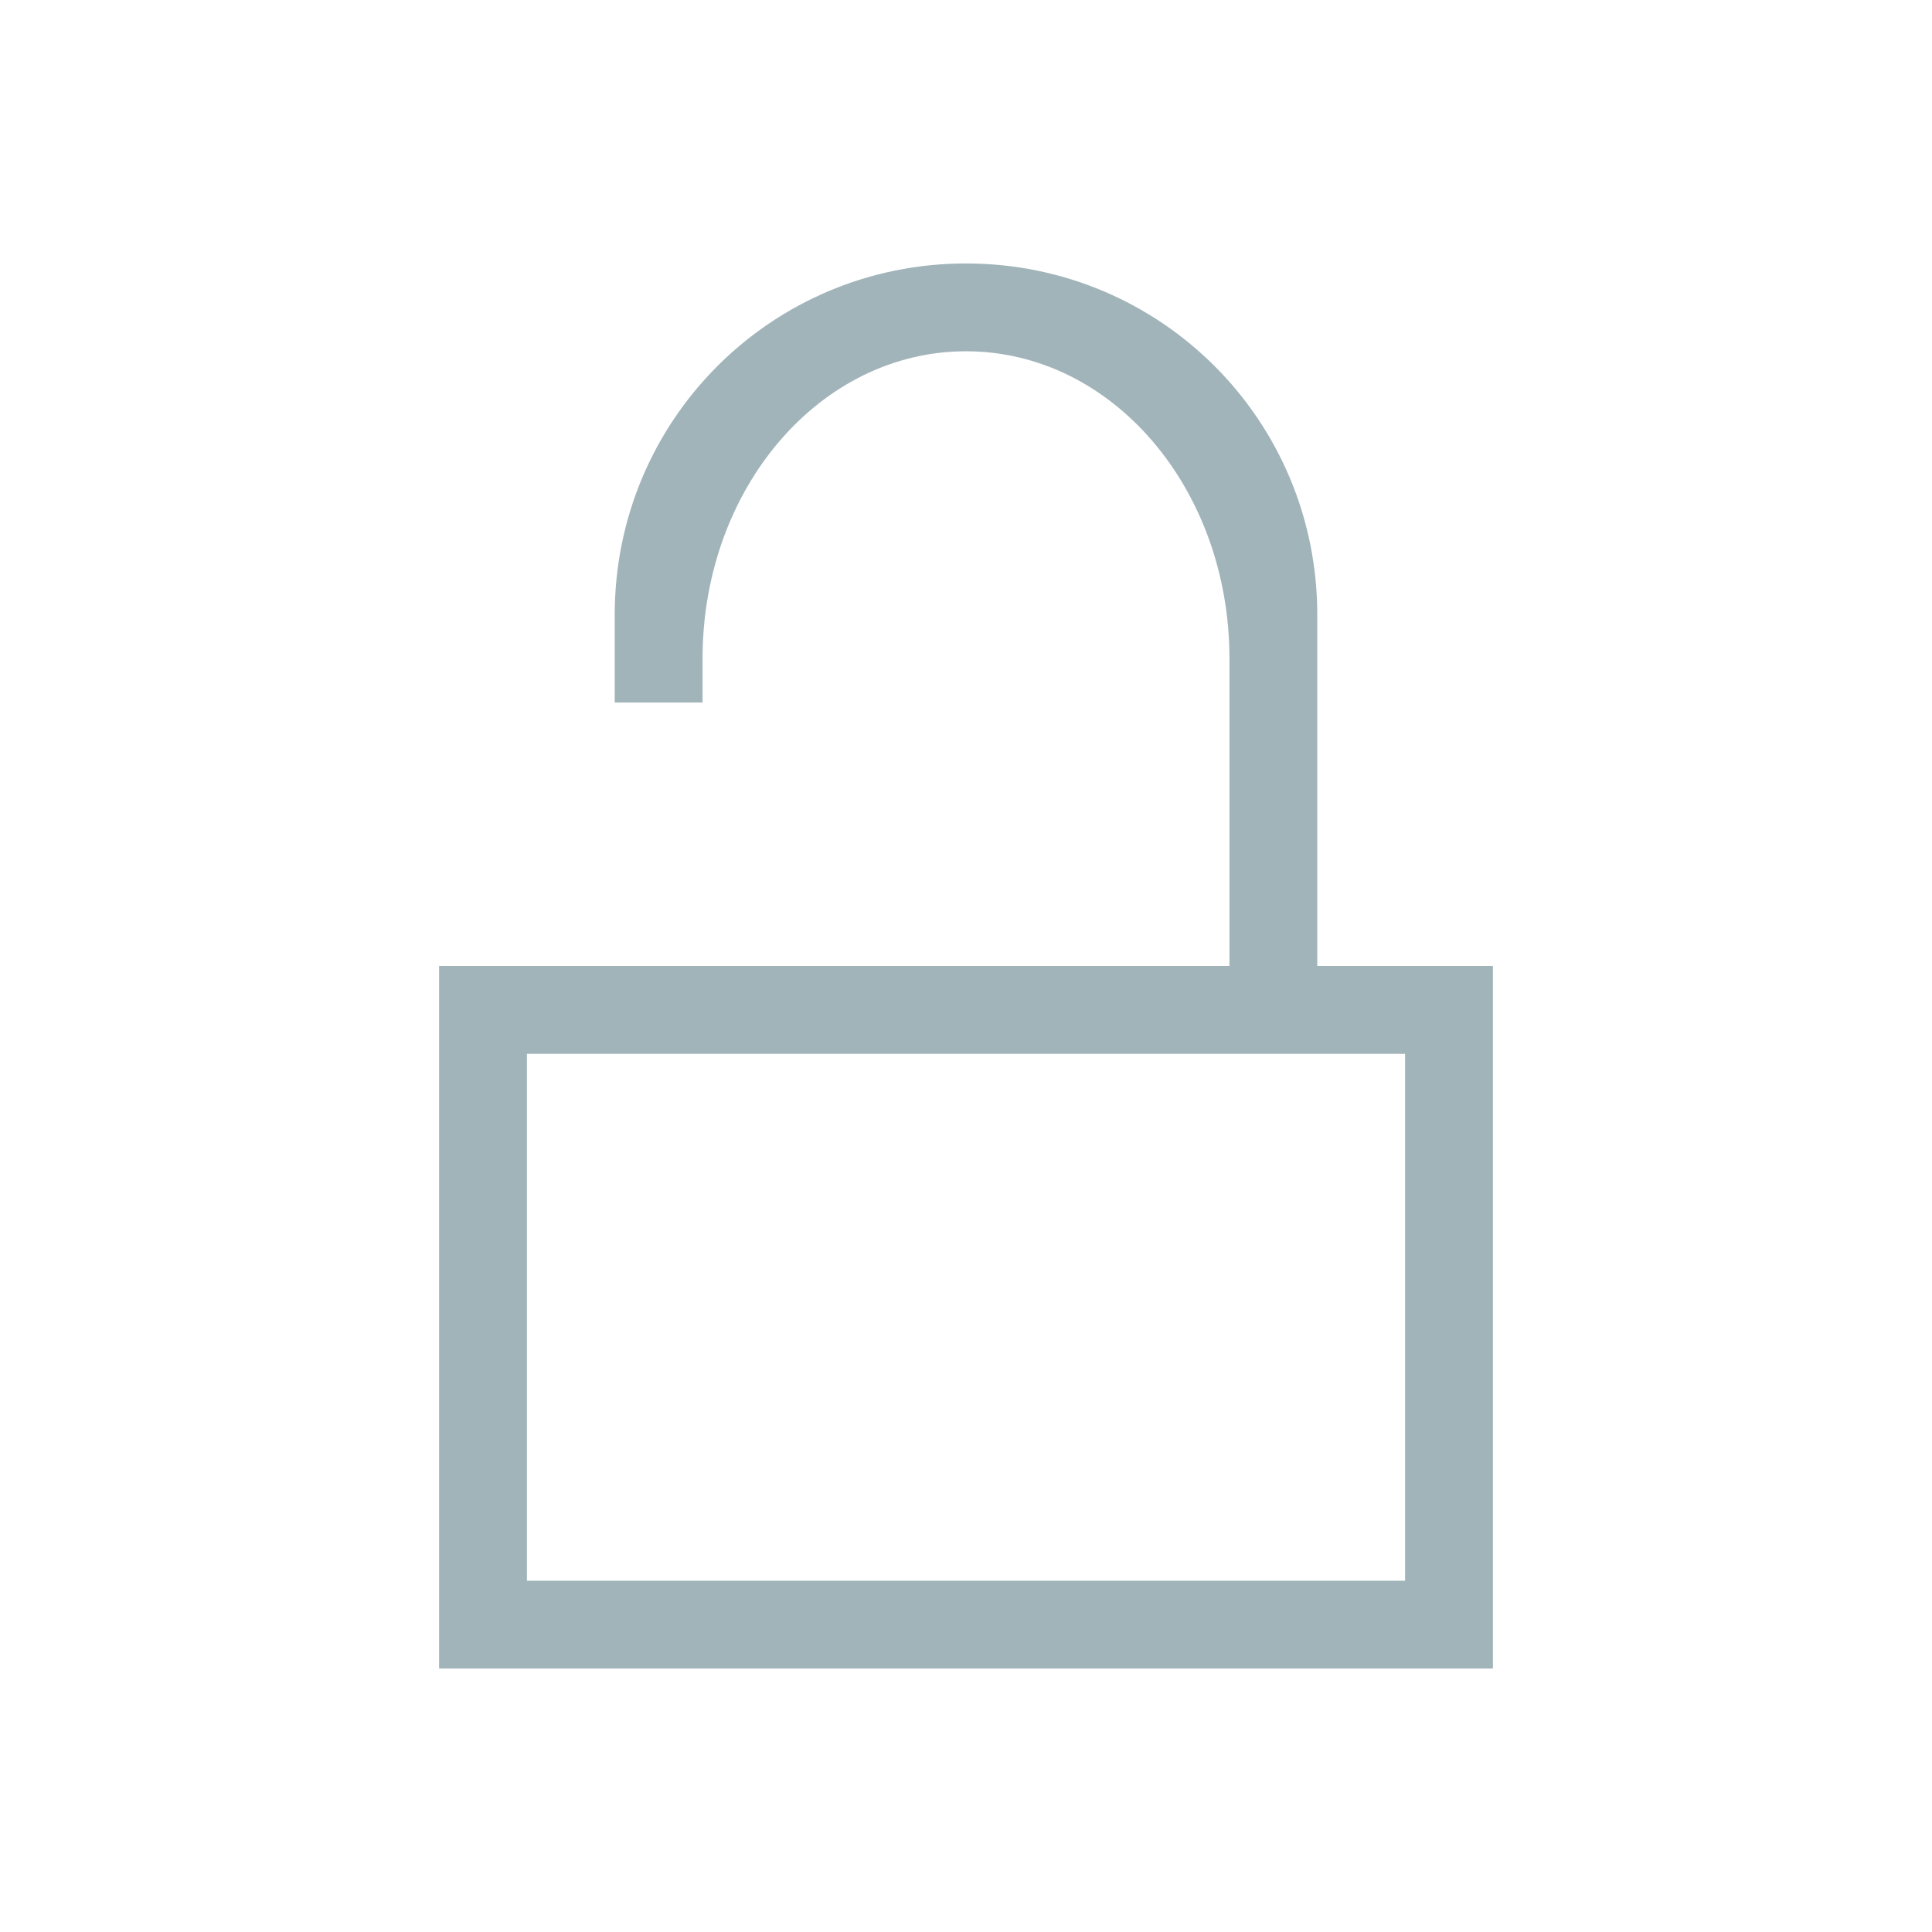
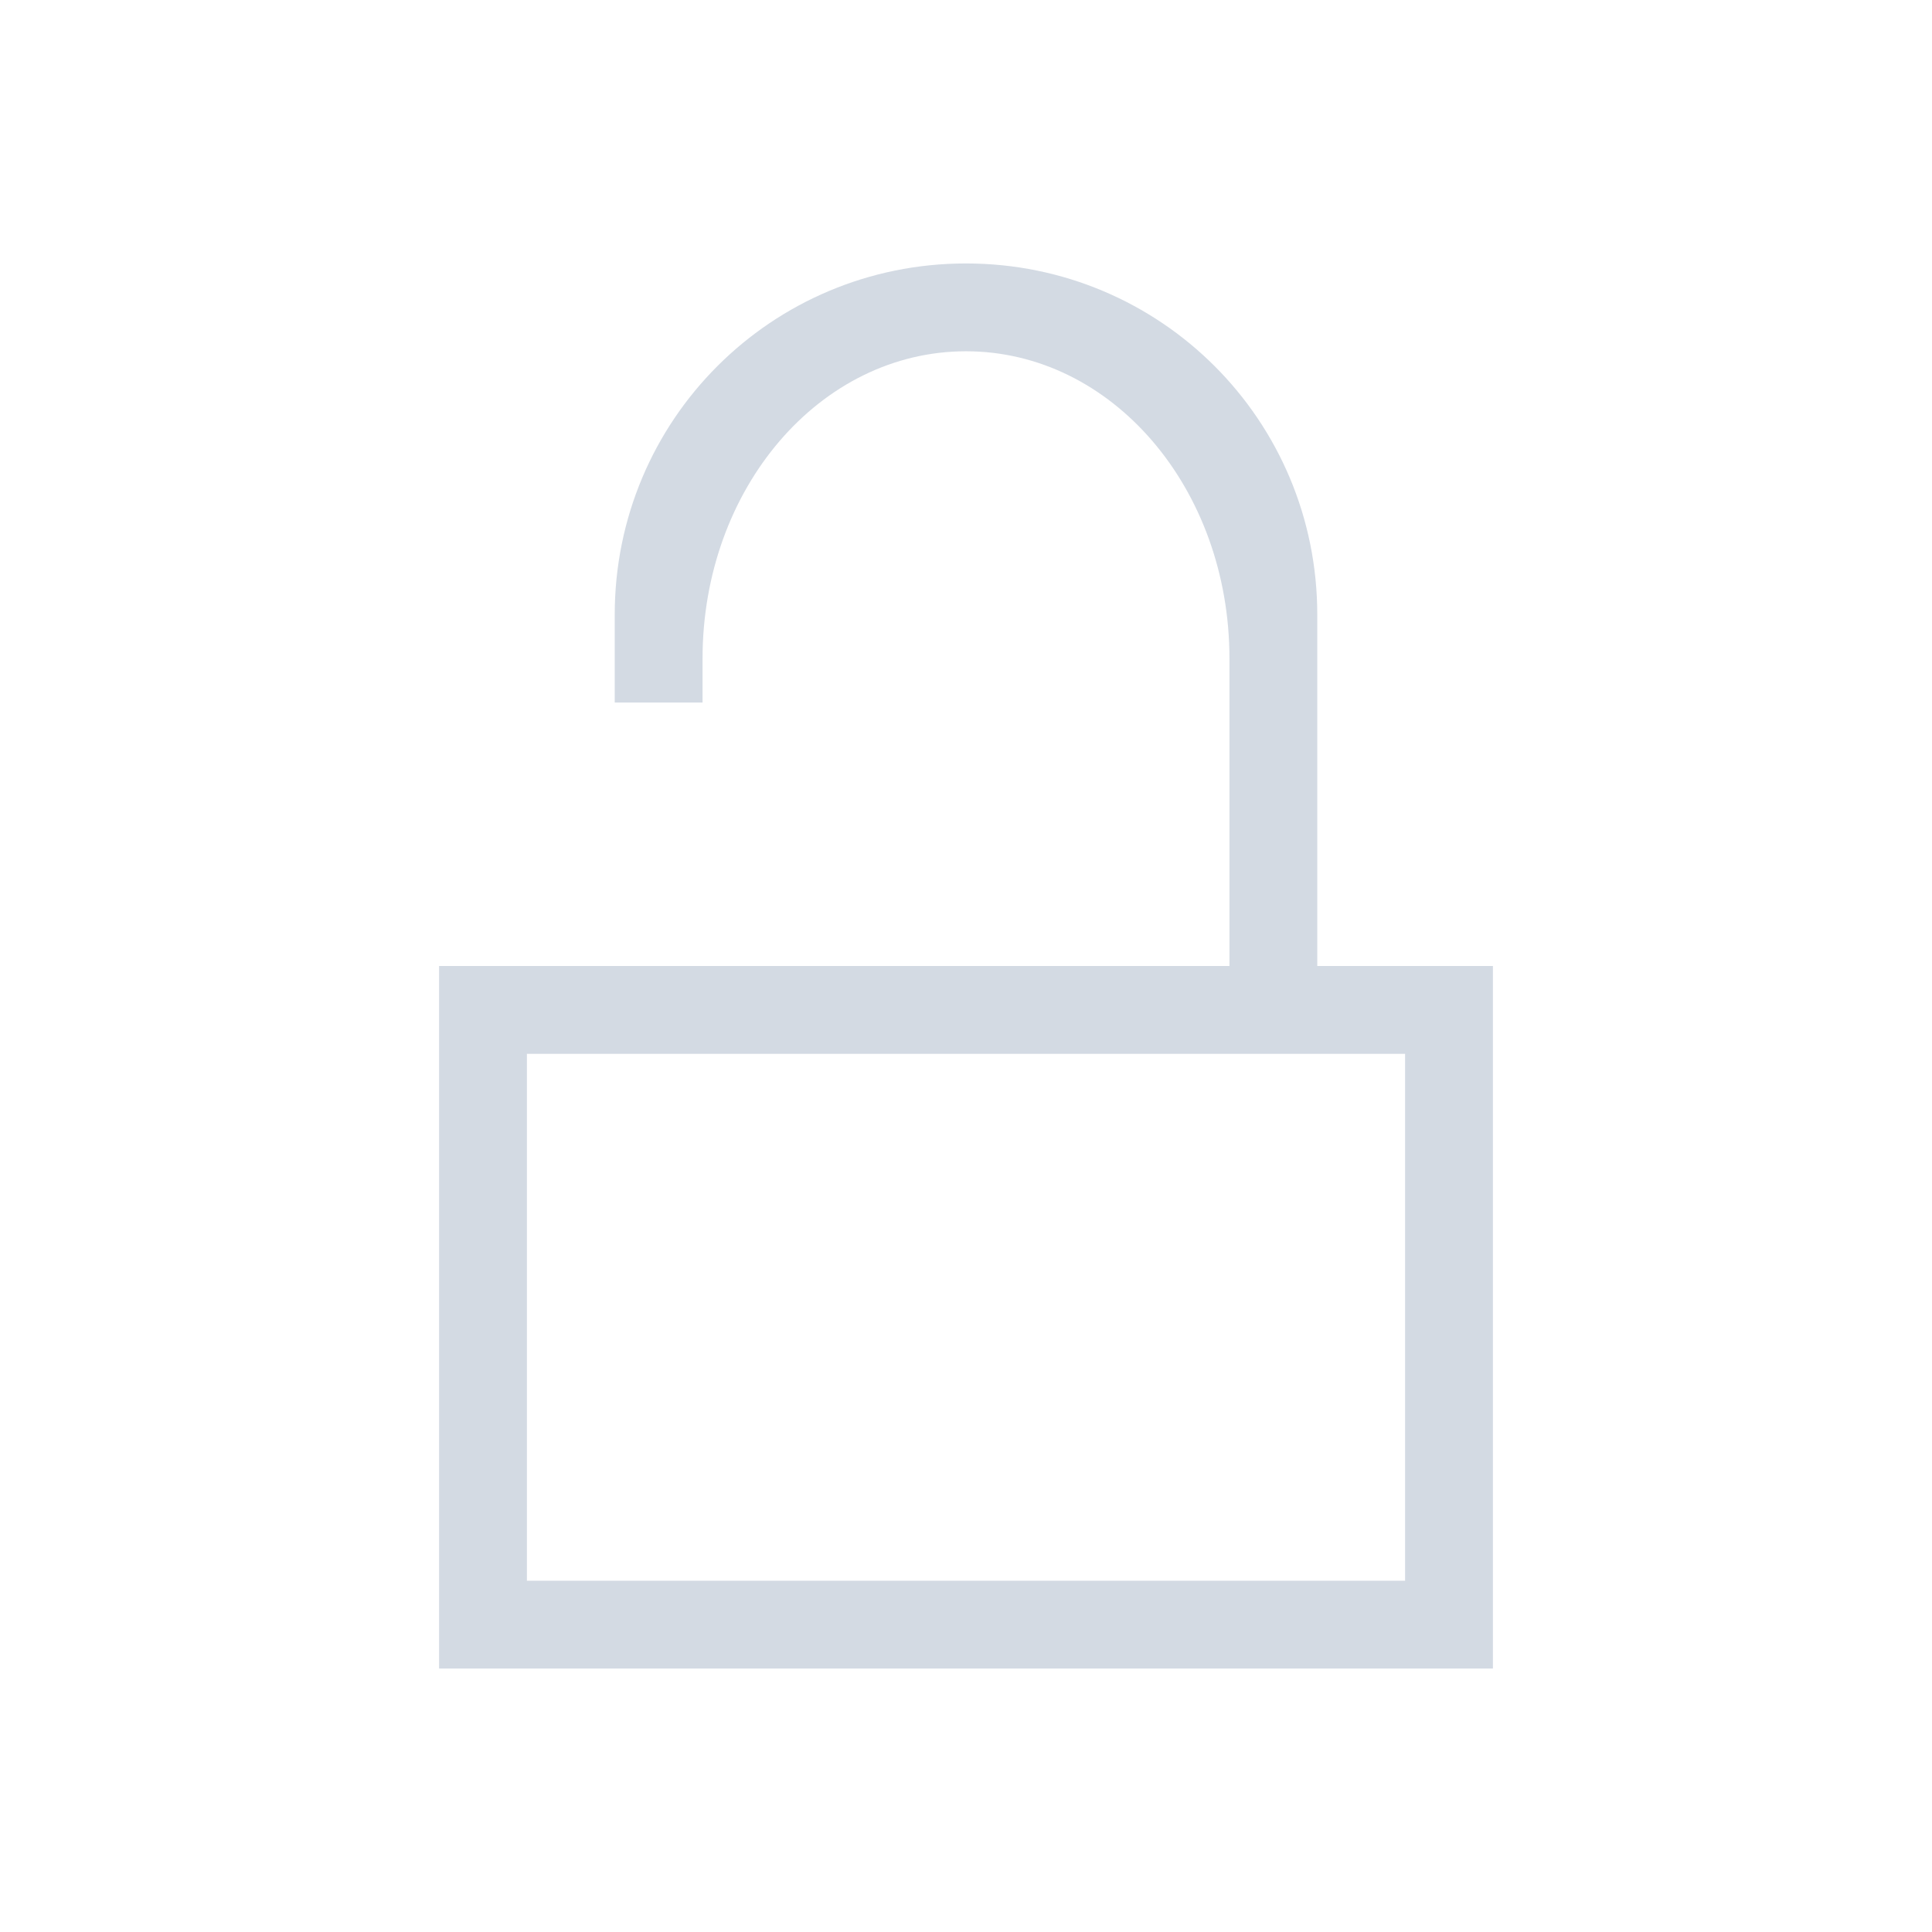
<svg xmlns="http://www.w3.org/2000/svg" viewBox="0 0 22 22" id="svg" version="1.1" width="100%" height="100%">
  <defs id="defs81">
-     <style id="current-color-scheme" type="text/css">
- </style>
+     <style id="current-color-scheme" type="text/css" />
  </defs>
  <g id="22-22-document-open-recent" transform="translate(58,-22)">
    <rect y="-18" x="-60" height="22" width="22" id="rect3024-9" style="opacity:0;fill:#4d4d4d;fill-opacity:1;stroke:none" />
-     <path class="ColorScheme-Text" id="rect4139" d="m -56,-15 0,16 1,0 5,0 0,-1 -5,0 0,-14 12,0 0,7 1,0 0,-8 -1,0 -12,0 -1,0 z m 10,8 c -2.216,0 -4,1.784 -4,4 0,2.216 1.784,4 4,4 2.216,0 4,-1.784 4,-4 0,-2.216 -1.784,-4 -4,-4 z m 0,1 c 1.662,0 3,1.338 3,3 0,1.662 -1.338,3 -3,3 -1.662,0 -3,-1.338 -3,-3 0,-1.662 1.338,-3 3,-3 z m -1,1 0,2 0,1 1,0 1,0 0,-1 -1,0 0,-2 -1,0 z" style="fill:#a1b4ba;fill-opacity:1" />
+     <path class="ColorScheme-Text" id="rect4139" d="M -56,-15 V 1 h 1 5 V 0 h -5 v -14 h 12 v 7 h 1 v -8 h -1 -12 z m 10,8 c -2.216,0 -4,1.784 -4,4 0,2.216 1.784,4 4,4 2.216,0 4,-1.784 4,-4 0,-2.216 -1.784,-4 -4,-4 z m 0,1 c 1.662,0 3,1.338 3,3 0,1.662 -1.338,3 -3,3 -1.662,0 -3,-1.338 -3,-3 0,-1.662 1.338,-3 3,-3 z m -1,1 v 2 1 h 1 1 v -1 h -1 v -2 z" style="fill:#d3dae3;fill-opacity:1" />
  </g>
  <g transform="translate(20,-8)" id="document-open-recent">
    <rect style="opacity:0;fill:#4d4d4d;fill-opacity:1;stroke:none" id="rect3005" width="32" height="32" x="23" y="-45" />
-     <path style="fill:#a1b4ba;fill-opacity:1" d="m 29,-40 0,23 1.429,0 6.571,0 0,-2 -6,0 0,-19 16,0 0,9 2,0 0,-11 -1.429,0 -17.143,0 z m 14.286,11.5 c -3.166,0 -5.714,2.565 -5.714,5.75 0,3.185 2.549,5.75 5.714,5.75 C 46.451,-17 49,-19.565 49,-22.75 c 0,-3.185 -2.549,-5.75 -5.714,-5.75 z m 0,1.625 c 2.374,0 4.098,1.736 4.098,4.125 0,2.389 -1.724,4.125 -4.098,4.125 -2.374,0 -4.098,-1.736 -4.098,-4.125 0,-2.389 1.724,-4.125 4.098,-4.125 z M 43,-26.312 43,-23.438 43,-22 44.429,-22 46,-22 l 0,-1 -2,0 0,-3.312 z" id="path3009" class="ColorScheme-Text" />
+     <path style="fill:#d3dae3;fill-opacity:1" d="m 29,-40 v 23 H 30.429 37 v -2 h -6 v -19 h 16 v 9 h 2 V -40 H 47.571 30.429 Z m 14.286,11.5 c -3.166,0 -5.714,2.565 -5.714,5.75 0,3.185 2.549,5.75 5.714,5.75 C 46.451,-17 49,-19.565 49,-22.75 c 0,-3.185 -2.549,-5.75 -5.714,-5.75 z m 0,1.625 c 2.374,0 4.098,1.736 4.098,4.125 0,2.389 -1.724,4.125 -4.098,4.125 -2.374,0 -4.098,-1.736 -4.098,-4.125 0,-2.389 1.724,-4.125 4.098,-4.125 z M 43,-26.312 V -23.438 -22 H 44.429 46 v -1 h -2 v -3.312 z" id="path3009" class="ColorScheme-Text" />
  </g>
  <g id="document-decrypt" transform="translate(-1,-1)">
    <rect y="1" x="1" height="22" width="22" id="rect3814" style="opacity:0.01;fill:#00000f;fill-opacity:0.004;stroke:none" />
-     <path style="fill:#a1b4ba;fill-opacity:1;stroke:none" d="M 12,4 C 9.784,4 8,5.784 8,8 L 8,9 9,9 9,8.5 C 9,6.561 10.338,5 12,5 c 1.662,0 3,1.561 3,3.5 l 0,3.5 -5,0 -1,0 -1,0 -1,0 -1,0 0,1 0,7 1,0 10,0 1,0 0,-8 -1,0 -1,0 0,-4 C 16,5.784 14.216,4 12,4 z m -5,9 10,0 0,6 -10,0 0,-6 z" id="rect4136" class="ColorScheme-Text" />
+     <path style="fill:#d3dae3;fill-opacity:1;stroke:none" d="M 12,4 C 9.784,4 8,5.784 8,8 V 9 H 9 V 8.5 C 9,6.561 10.338,5 12,5 c 1.662,0 3,1.561 3,3.5 V 12 H 10 9 8 7 6 v 1 7 h 1 10 1 V 12 H 17 16 V 8 C 16,5.784 14.216,4 12,4 Z m -5,9 h 10 v 6 H 7 Z" id="rect4136" class="ColorScheme-Text" />
  </g>
  <g id="document-encrypt" transform="translate(-1,-1)">
    <rect style="opacity:0.01;fill:#00000f;fill-opacity:0.004;stroke:none" id="rect3814-8" width="22" height="22" x="36" y="1" />
-     <path style="fill:#a1b4ba;fill-opacity:1;stroke:none" d="m 47,4 c -2.216,0 -4,1.784 -4,4 l 0,4 -2,0 0,1 0,7 1,0 10,0 1,0 0,-8 -1,0 -1,0 0,-4 C 51,5.784 49.216,4 47,4 z m 0,1 c 1.662,0 3,1.561 3,3.5 l 0,3.5 -6,0 0,-3.5 C 44,6.561 45.338,5 47,5 z m -5,8 10,0 0,6 -10,0 0,-6 z" id="rect4136-4" class="ColorScheme-Text" />
+     <path style="fill:#d3dae3;fill-opacity:1;stroke:none" d="m 47,4 c -2.216,0 -4,1.784 -4,4 v 4 h -2 v 1 7 h 1 10 1 V 12 H 52 51 V 8 C 51,5.784 49.216,4 47,4 Z m 0,1 c 1.662,0 3,1.561 3,3.5 V 12 H 44 V 8.5 C 44,6.561 45.338,5 47,5 Z m -5,8 h 10 v 6 H 42 Z" id="rect4136-4" class="ColorScheme-Text" />
  </g>
</svg>
